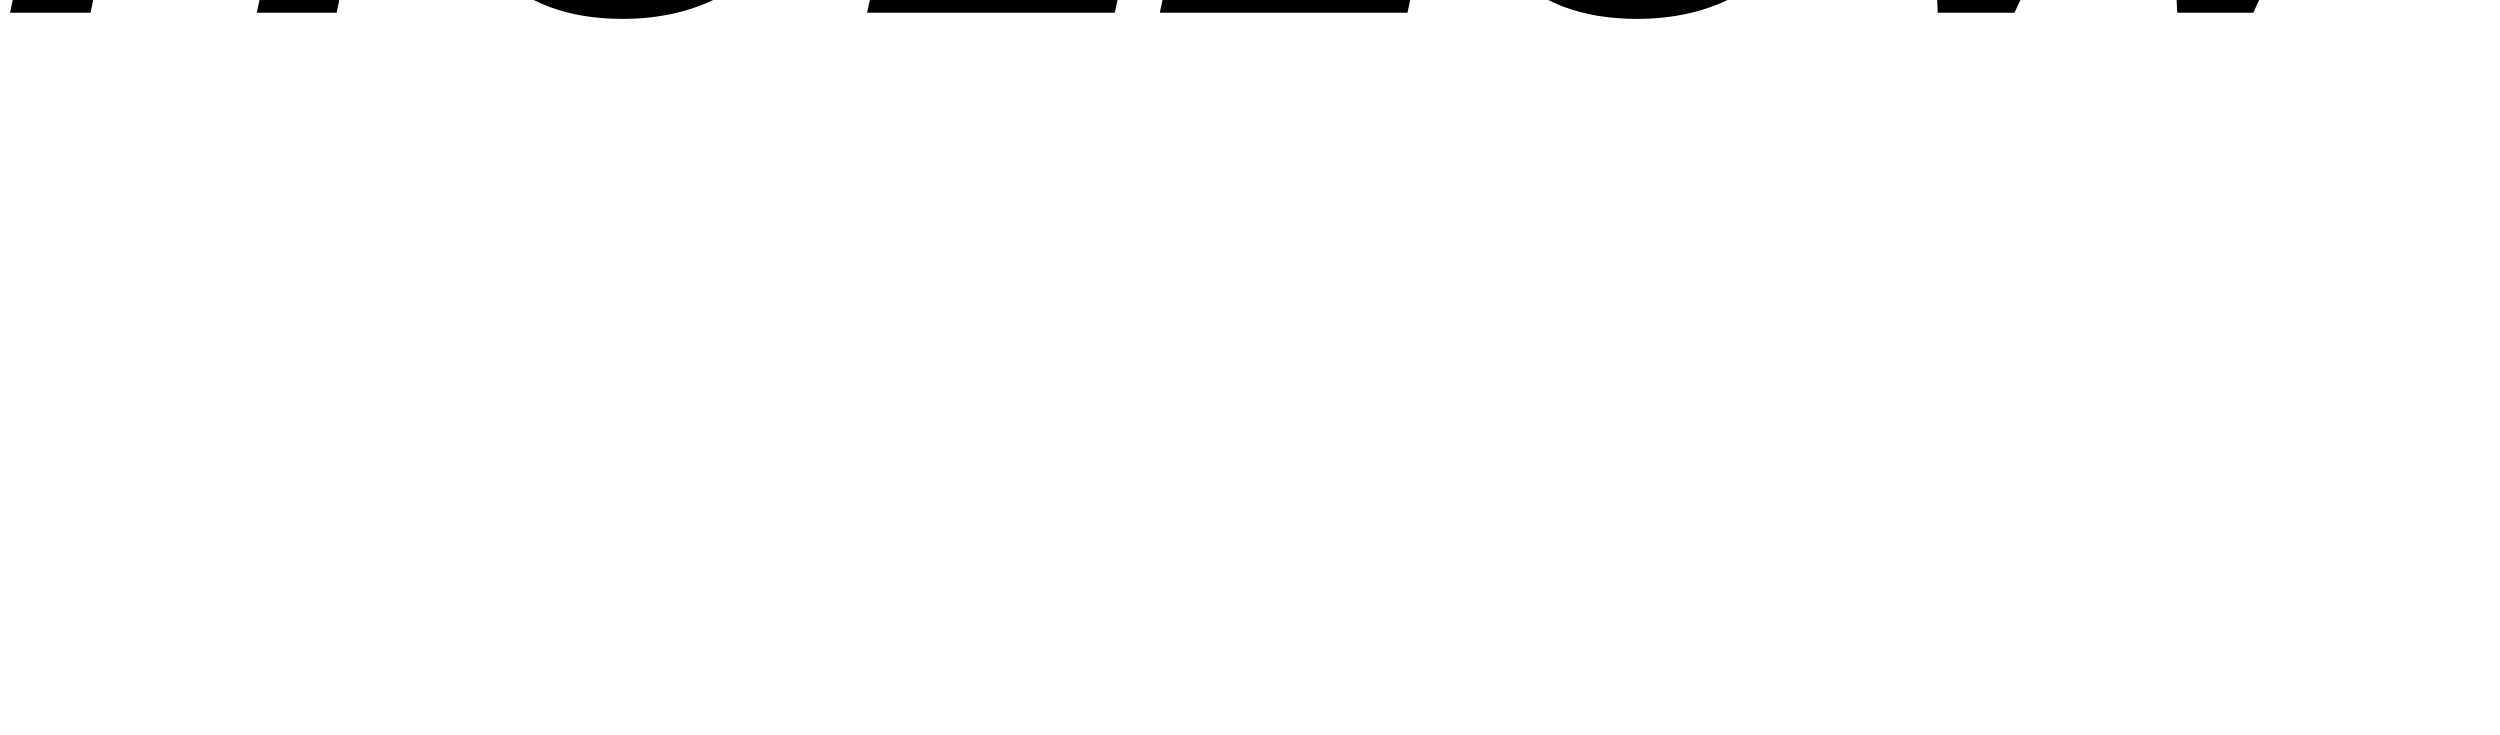
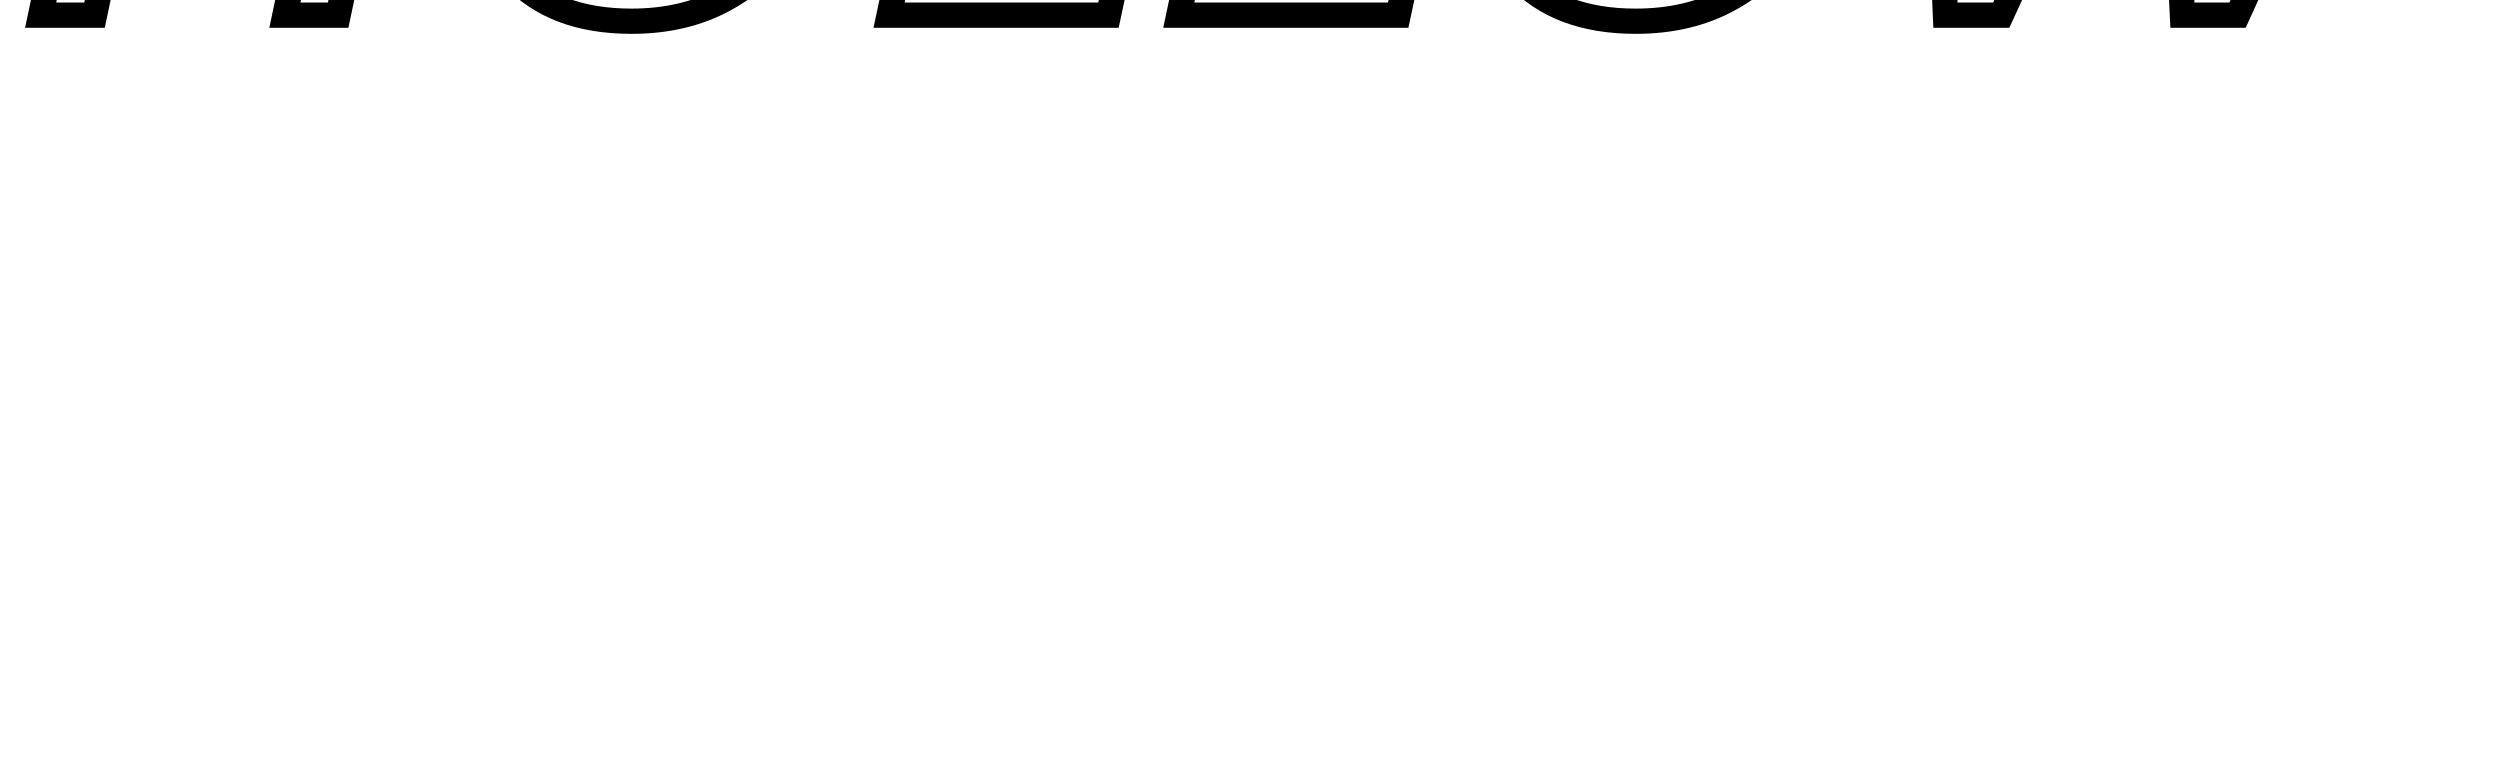
- <svg xmlns="http://www.w3.org/2000/svg" width="490" height="144">
+ <svg xmlns="http://www.w3.org/2000/svg" width="495" height="150">
  <defs>
    <style type="text/css">@font-face {
    font-family: 'pictex-Lato';
    src: url('Lato-BoldItalic.ttf');
}</style>
  </defs>
-   <rect fill-opacity="0" width="490" height="144" />
-   <text fill="none" stroke="black" stroke-width="5" stroke-miterlimit="4" font-size="120" font-style="italic" font-family="pictex-Lato" x="0, 83.52, 171.36, 228.48, 279.84, 367.68, " y="118.44, ">
+   <rect fill-opacity="0" width="495" height="150" />
+   <text fill="none" stroke="black" stroke-width="5" stroke-miterlimit="4" transform="translate(3 3)" font-size="120" font-style="italic" font-family="pictex-Lato" x="0, 83.52, 171.36, 228.48, 279.84, 367.68, " y="118.44, ">
			HOLLOW
	</text>
</svg>
